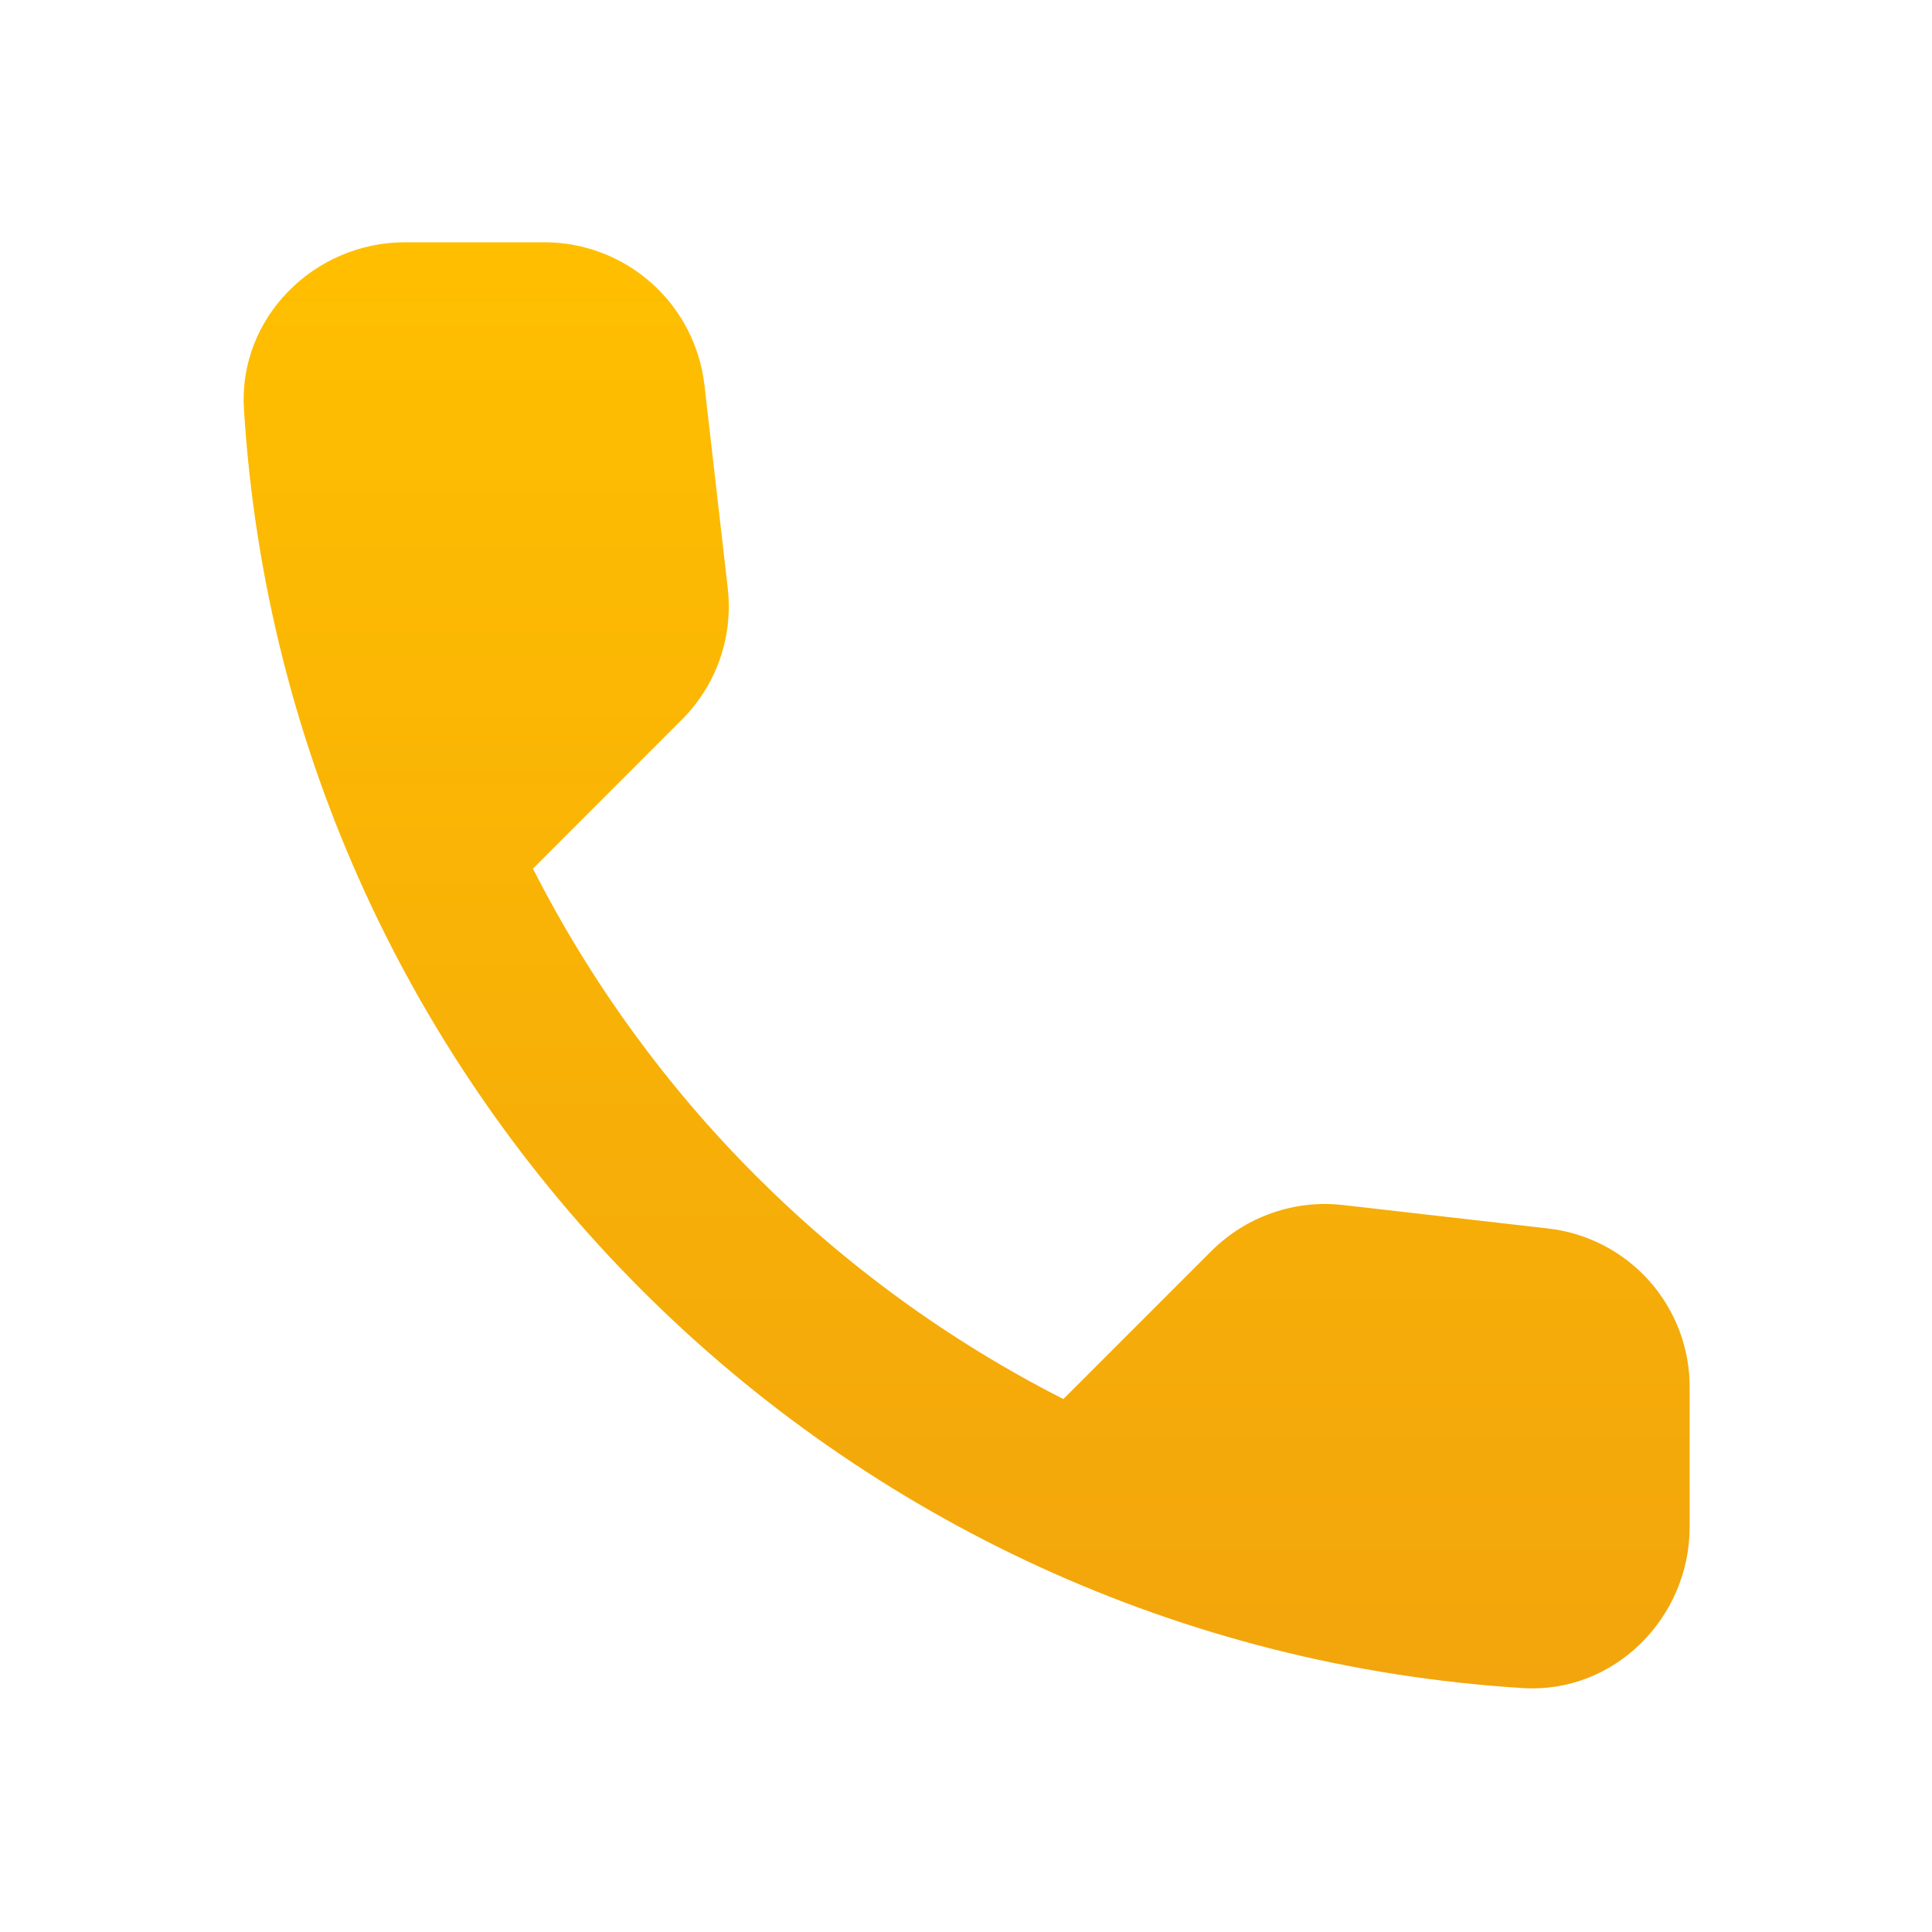
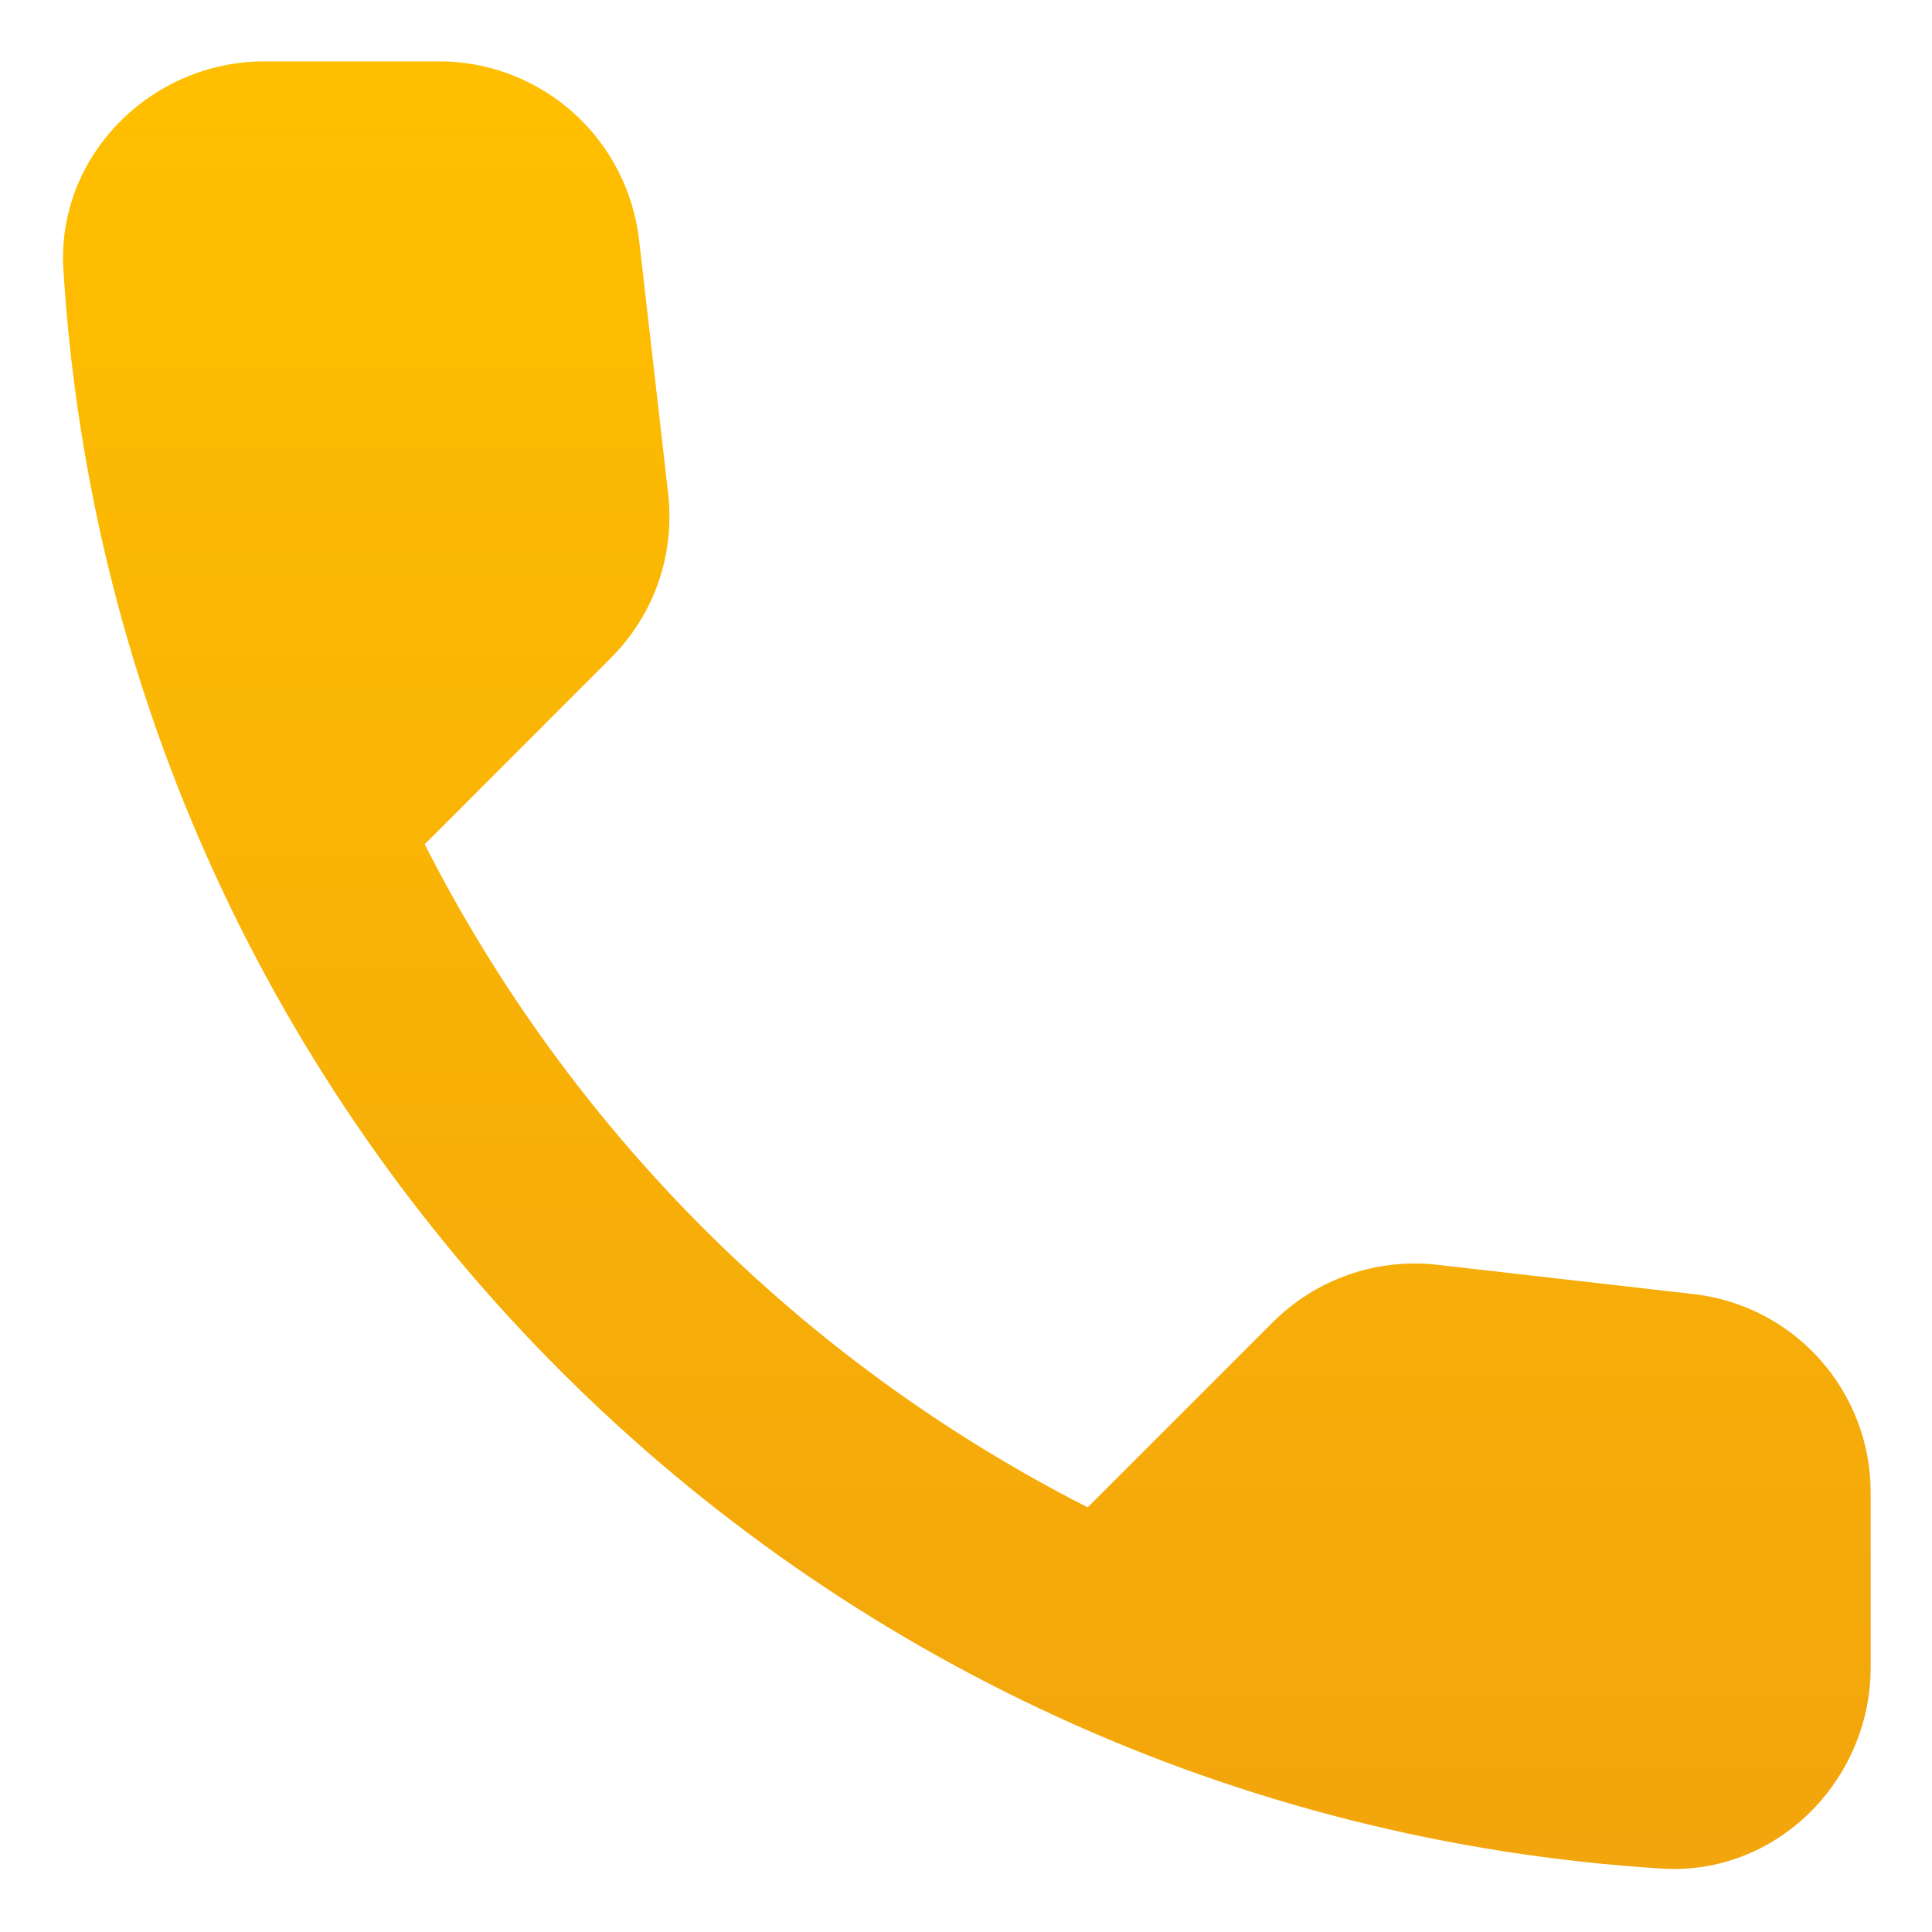
- <svg xmlns="http://www.w3.org/2000/svg" width="20" height="20" viewBox="0 0 20 20" fill="none">
-   <path d="M16.024 12.717L13.908 12.475C13.659 12.446 13.407 12.473 13.17 12.556C12.933 12.638 12.719 12.773 12.541 12.95L11.008 14.483C8.642 13.28 6.72 11.357 5.517 8.992L7.058 7.45C7.417 7.092 7.592 6.592 7.533 6.083L7.292 3.983C7.244 3.576 7.049 3.201 6.743 2.929C6.437 2.657 6.042 2.507 5.633 2.508H4.192C3.25 2.508 2.467 3.292 2.525 4.233C2.967 11.35 8.658 17.033 15.767 17.475C16.707 17.533 17.491 16.75 17.491 15.808V14.367C17.494 13.959 17.345 13.566 17.074 13.261C16.803 12.956 16.43 12.763 16.024 12.717Z" fill="url(#paint0_linear_32:367)" />
+ <svg xmlns="http://www.w3.org/2000/svg" width="16" height="16" viewBox="0 0 16 16" fill="none">
+   <path d="M14.024 10.717L11.908 10.475C11.659 10.446 11.407 10.473 11.17 10.556C10.933 10.638 10.719 10.773 10.541 10.95L9.008 12.483C6.642 11.28 4.72 9.357 3.517 6.992L5.058 5.45C5.417 5.092 5.592 4.592 5.533 4.083L5.292 1.983C5.244 1.576 5.049 1.201 4.743 0.929C4.437 0.657 4.042 0.507 3.633 0.508H2.192C1.25 0.508 0.467 1.292 0.525 2.233C0.967 9.35 6.658 15.033 13.767 15.475C14.707 15.533 15.492 14.75 15.492 13.808V12.367C15.494 11.959 15.345 11.566 15.074 11.261C14.803 10.956 14.43 10.763 14.024 10.717Z" fill="url(#paint0_linear_32_368)" />
  <defs>
-     <linearGradient id="paint0_linear_32:367" x1="10.007" y1="2.508" x2="10.007" y2="17.478" gradientUnits="userSpaceOnUse">
+     <linearGradient id="paint0_linear_32_368" x1="8.007" y1="0.508" x2="8.007" y2="15.478" gradientUnits="userSpaceOnUse">
      <stop stop-color="#FFBF00" />
      <stop offset="1" stop-color="#F2A50C" />
    </linearGradient>
  </defs>
</svg>
